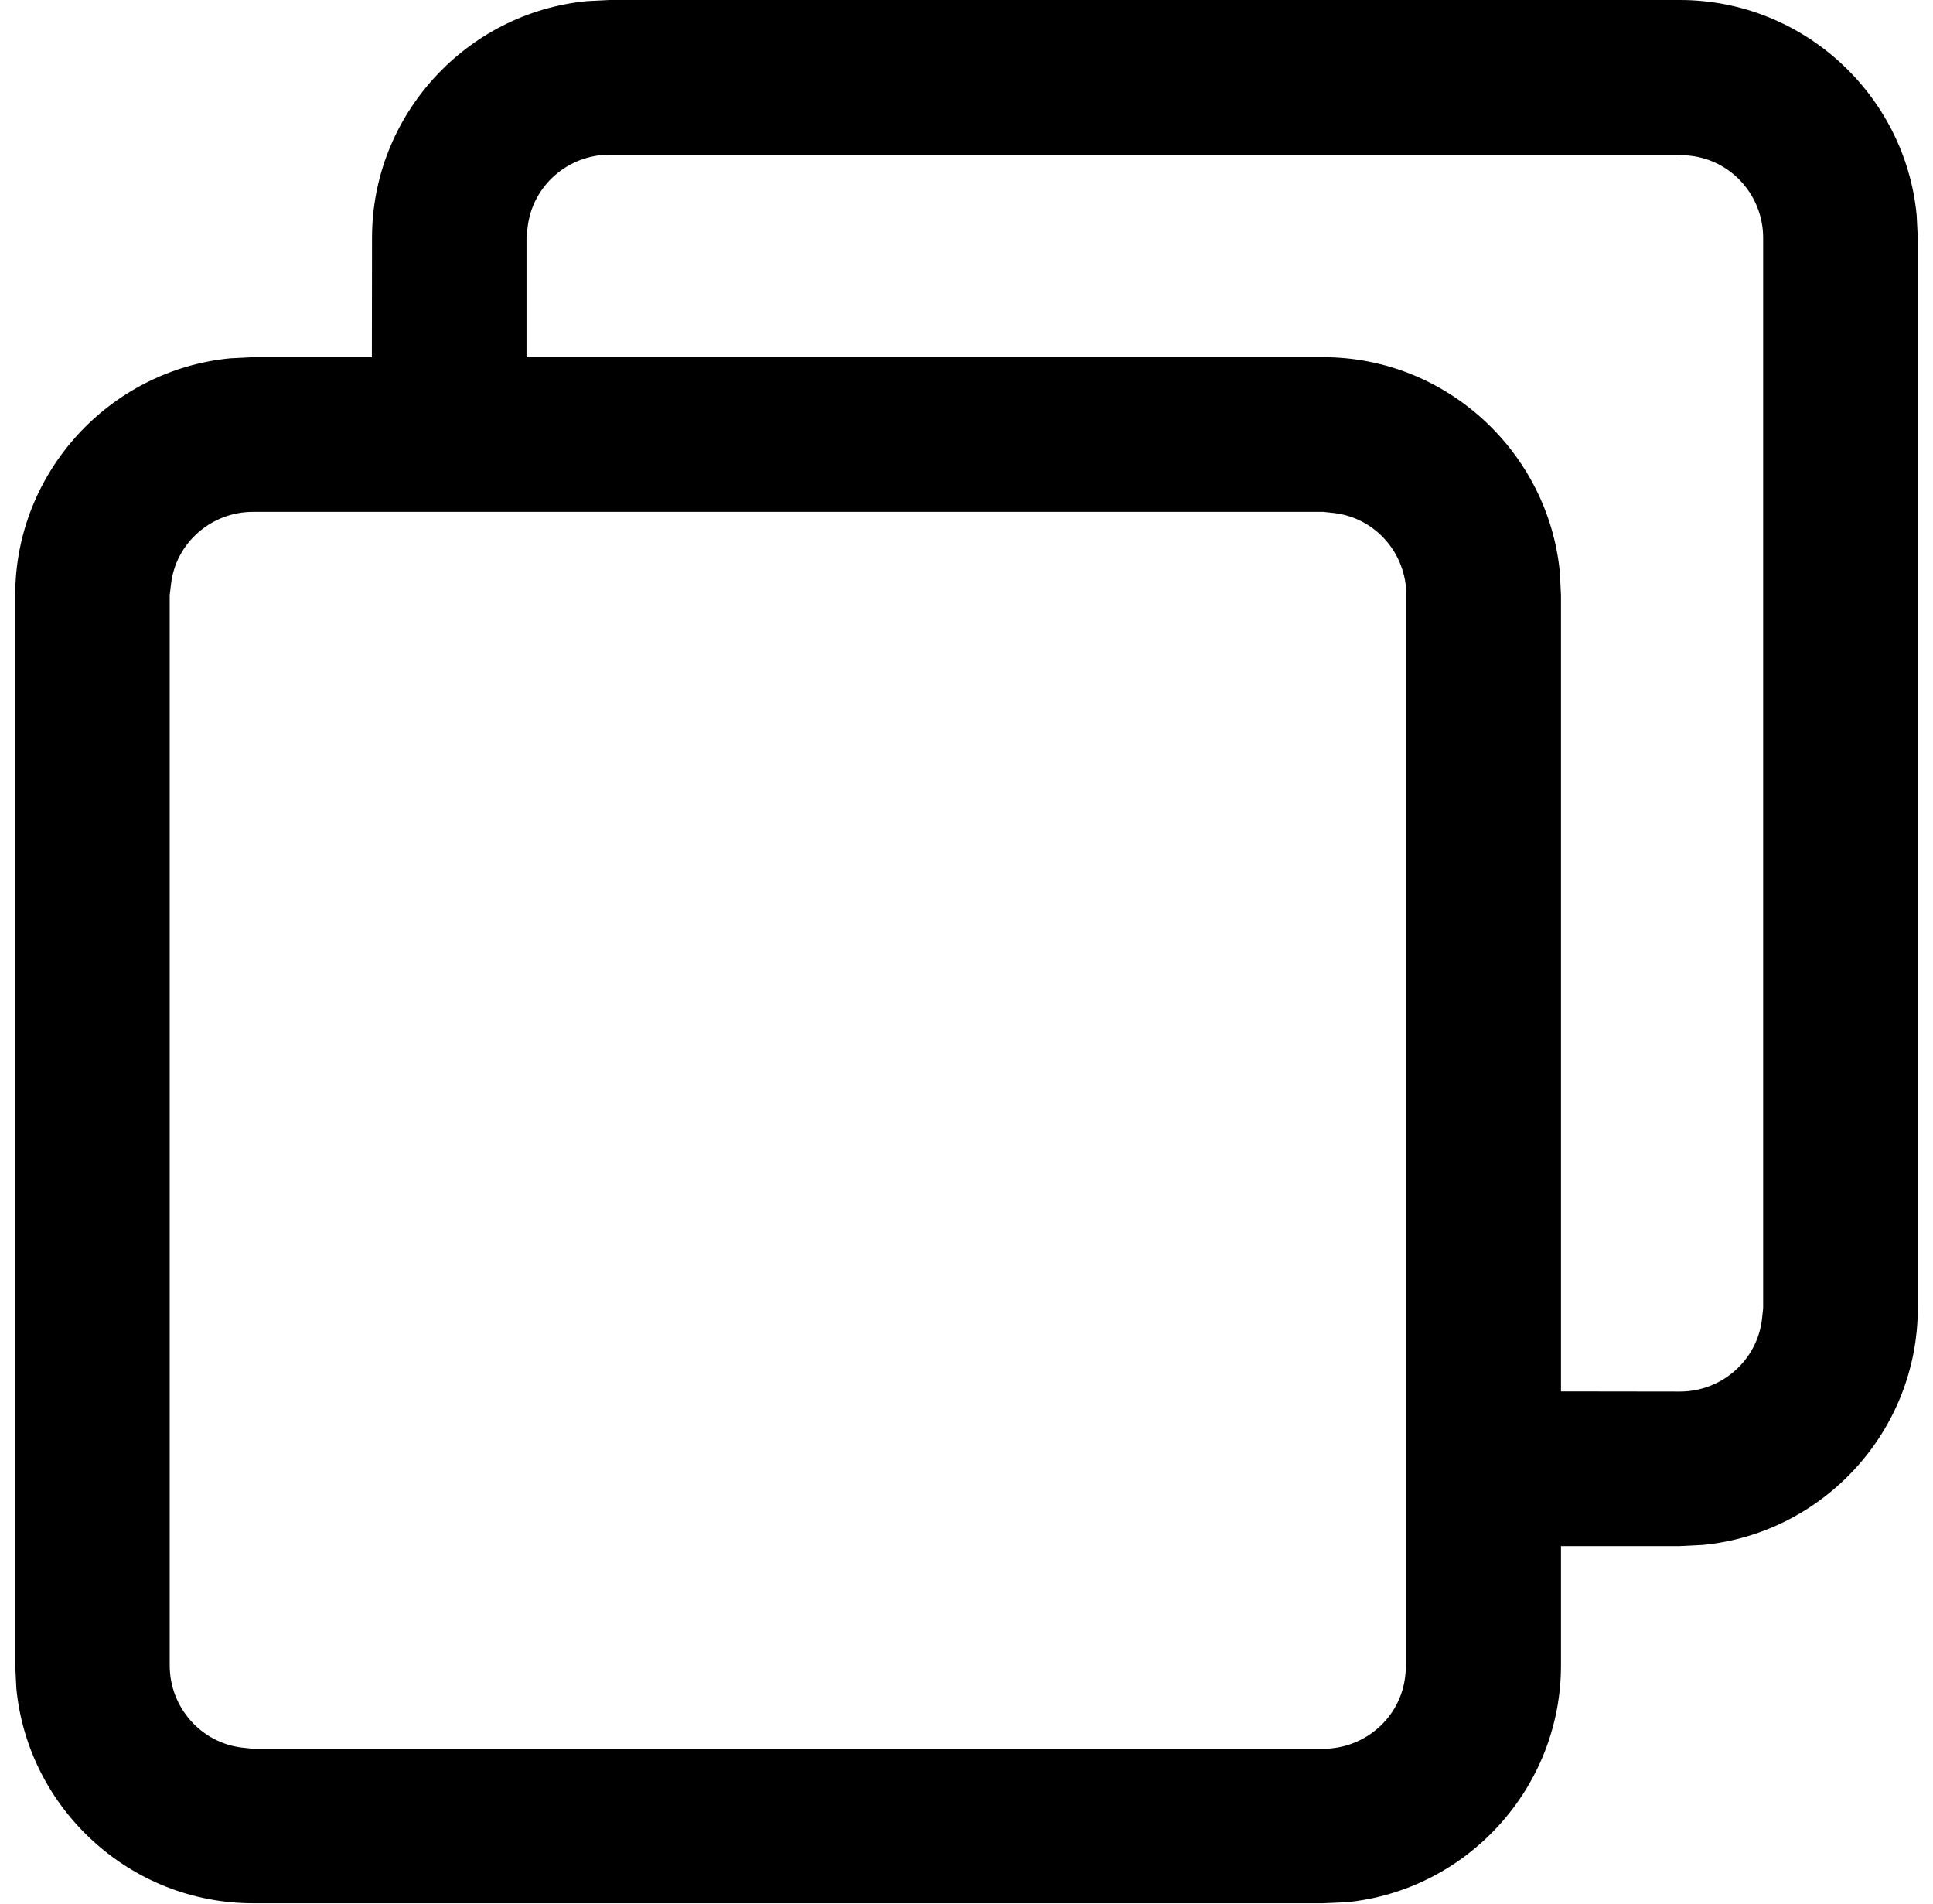
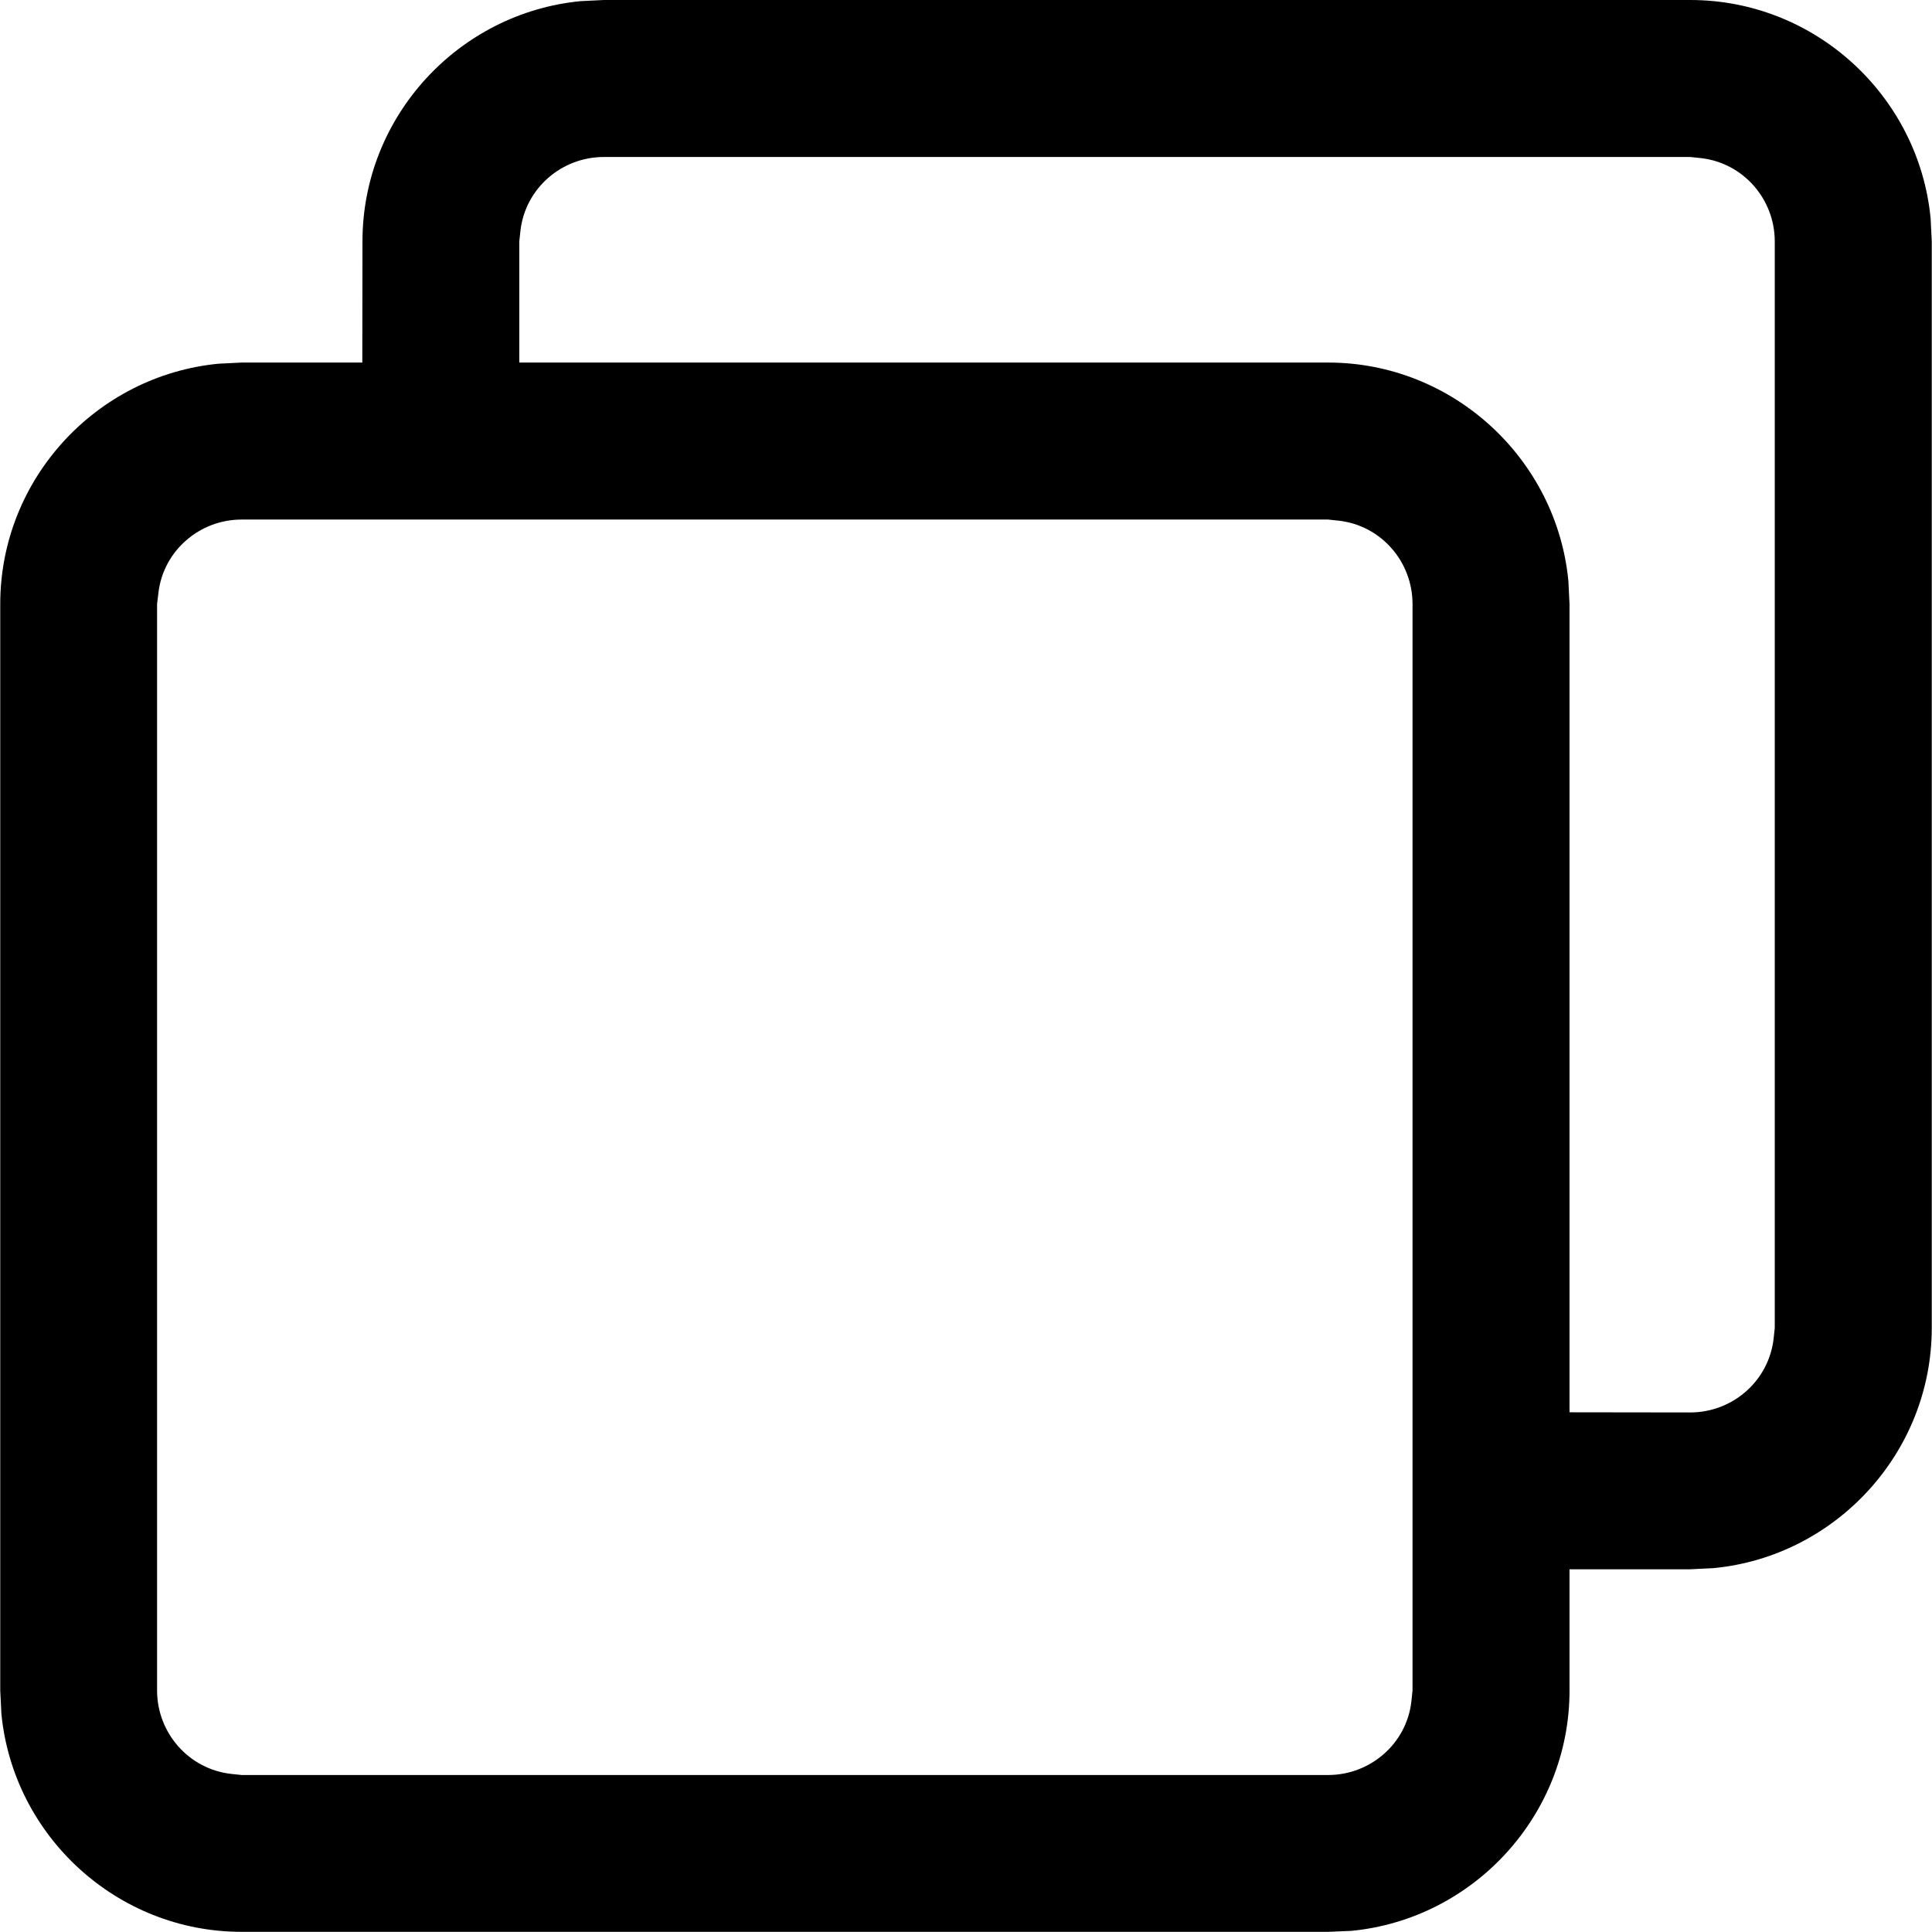
- <svg xmlns="http://www.w3.org/2000/svg" fill="none" version="1.1" width="12" height="11.814" viewBox="0 0 11.811 11.814">
+ <svg xmlns="http://www.w3.org/2000/svg" fill="none" version="1.1" width="12" height="12" viewBox="0 0 11.811 11.814">
  <g>
    <path d="M11.804,1.335C11.732,0.588,11.099,0,10.334,0L3.691,0L3.549,0.007C2.803,0.079,2.215,0.712,2.215,1.476L2.214,2.217L1.476,2.217L1.335,2.224C0.588,2.296,0,2.929,0,3.694L0,10.337L0.007,10.479C0.079,11.225,0.712,11.813,1.476,11.813L8.12,11.813L8.262,11.807C9.008,11.735,9.596,11.101,9.596,10.337L9.596,9.596L10.334,9.596L10.476,9.589C11.222,9.518,11.811,8.884,11.811,8.12L11.811,1.476L11.804,1.335ZM10.334,0.96L3.691,0.96C3.432,0.96,3.211,1.152,3.181,1.41L3.174,1.476L3.174,2.217L8.12,2.217C8.884,2.217,9.517,2.806,9.589,3.552L9.596,3.694L9.596,8.636L10.334,8.637C10.593,8.637,10.814,8.445,10.844,8.186L10.851,8.12L10.851,1.476C10.851,1.218,10.659,0.997,10.401,0.967L10.334,0.96ZM8.12,3.177L1.476,3.177C1.218,3.177,0.996,3.369,0.967,3.627L0.959,3.694L0.959,10.337C0.959,10.595,1.151,10.817,1.41,10.847L1.476,10.854L8.12,10.854C8.378,10.854,8.6,10.662,8.629,10.404L8.636,10.337L8.636,3.694C8.636,3.435,8.445,3.214,8.186,3.184L8.12,3.177Z" fill-rule="evenodd" fill="#000000" fill-opacity="1" />
  </g>
</svg>
